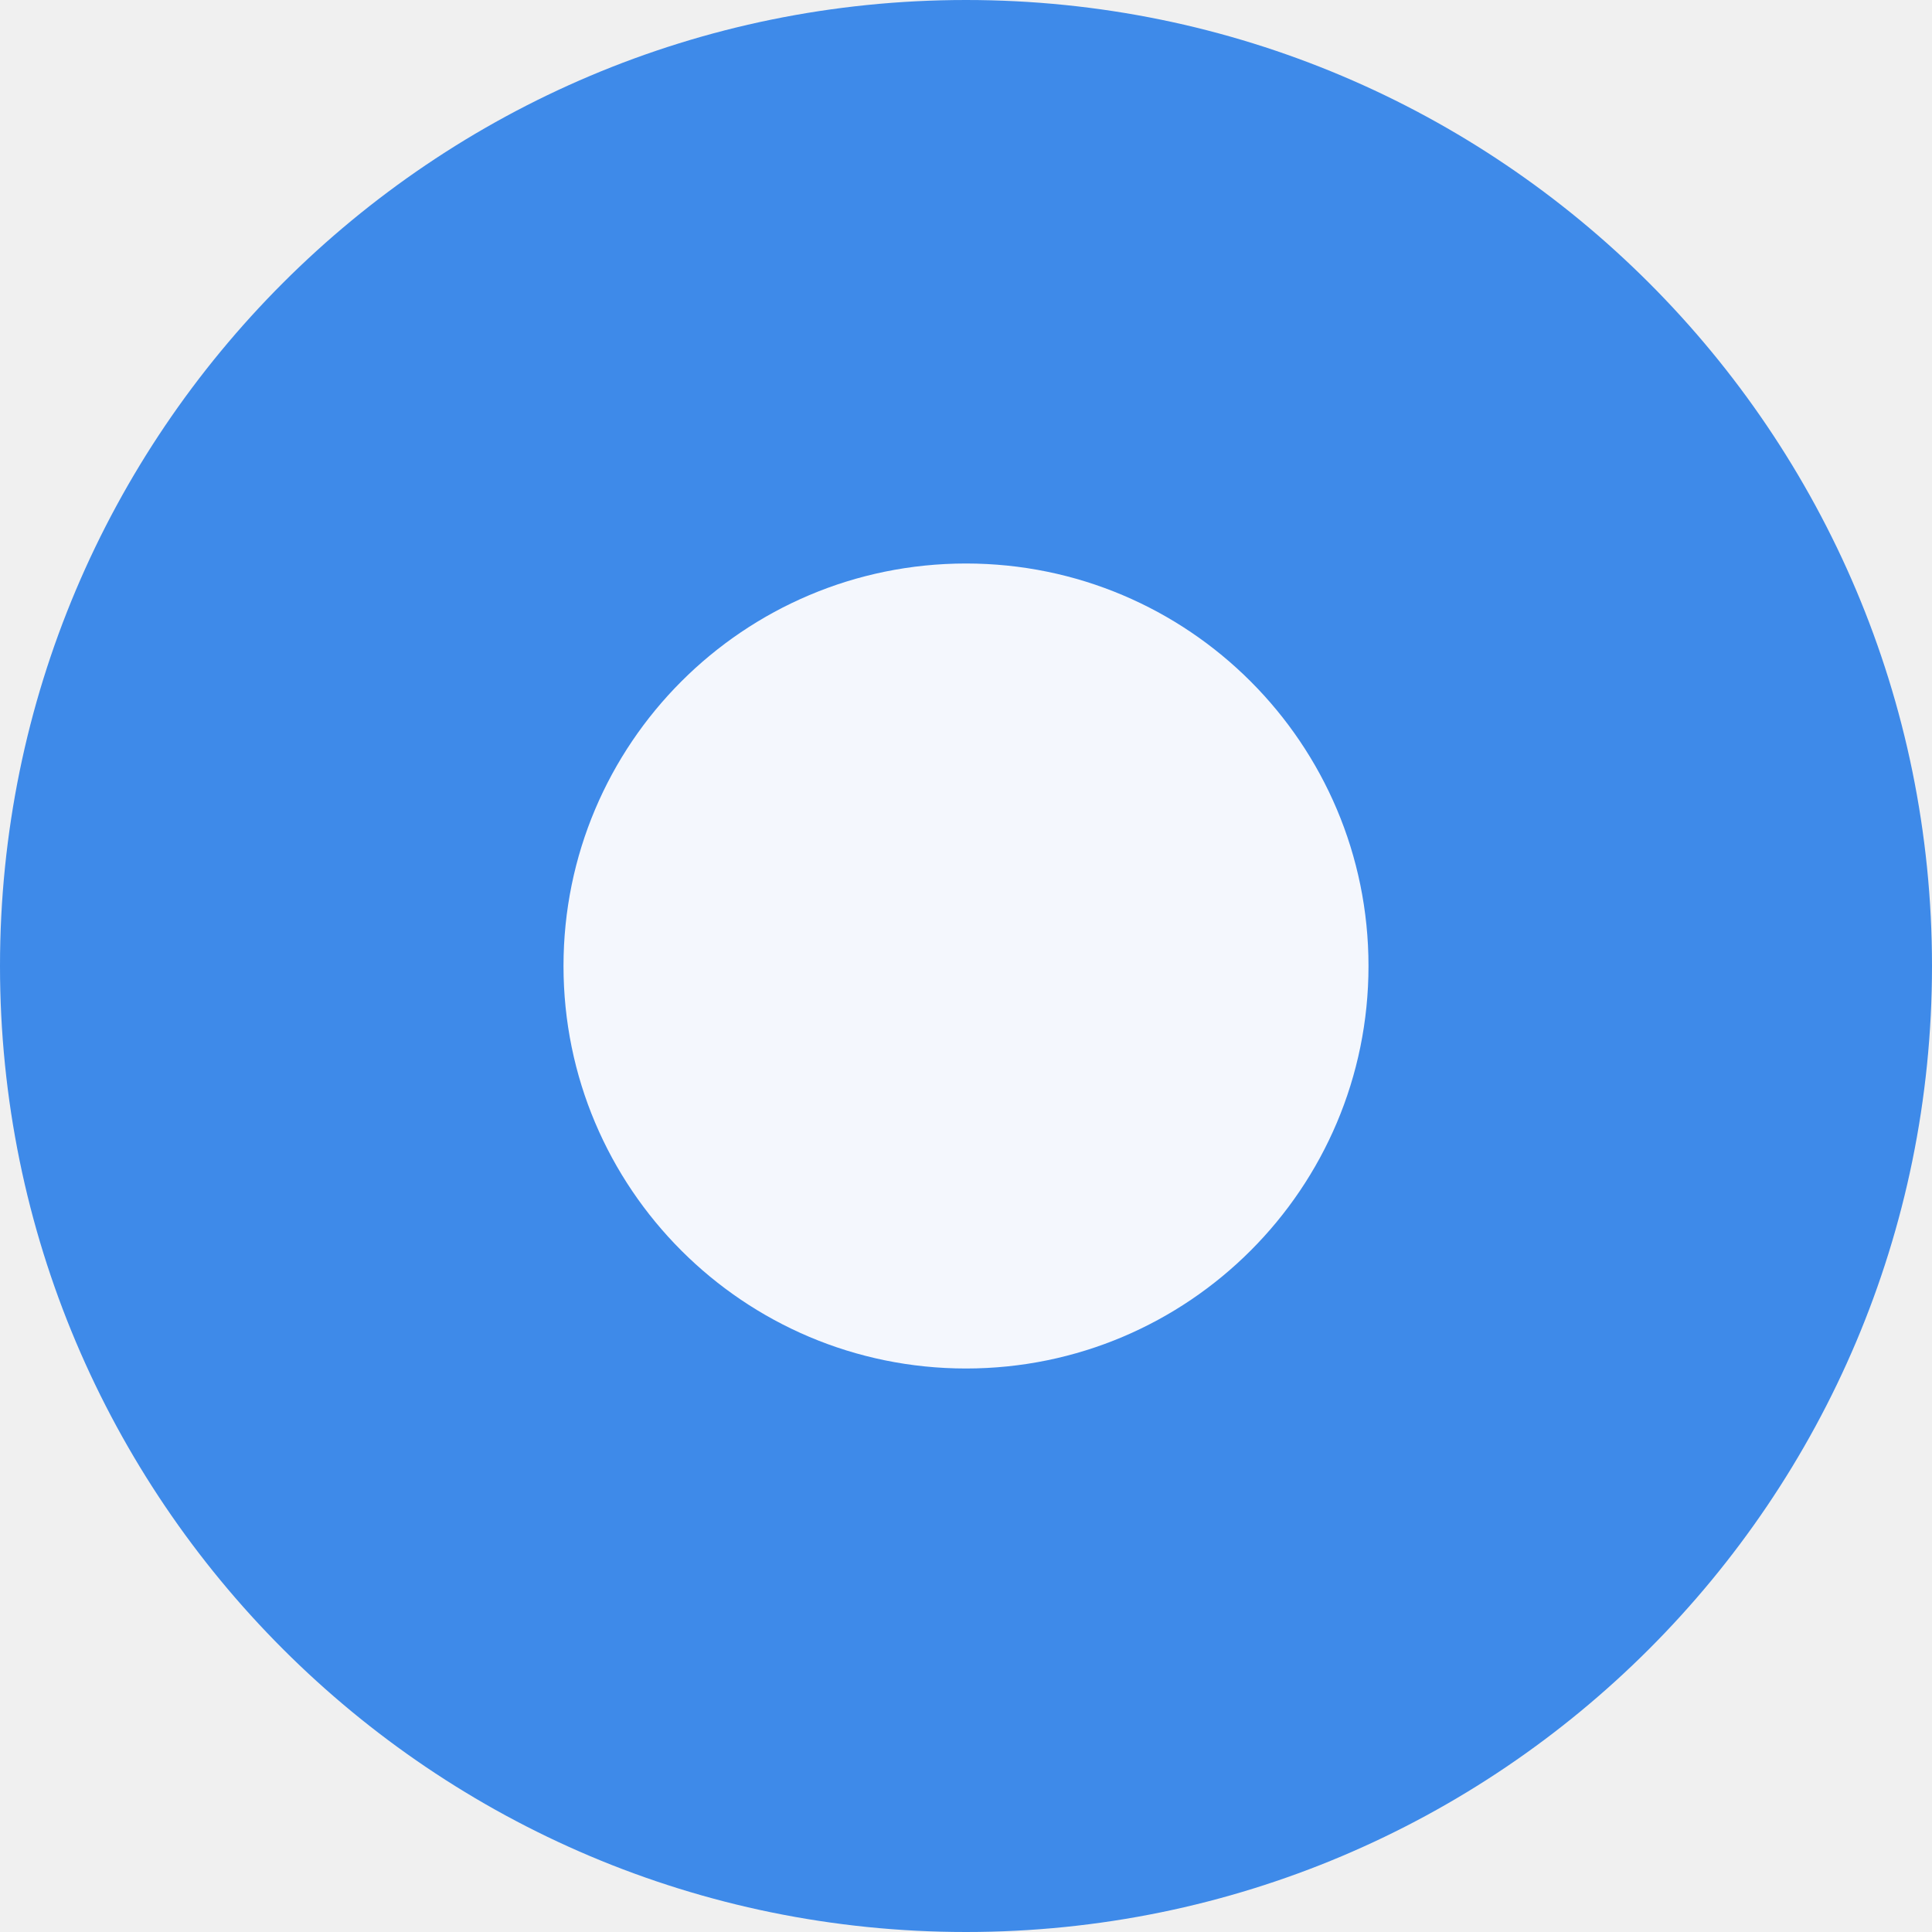
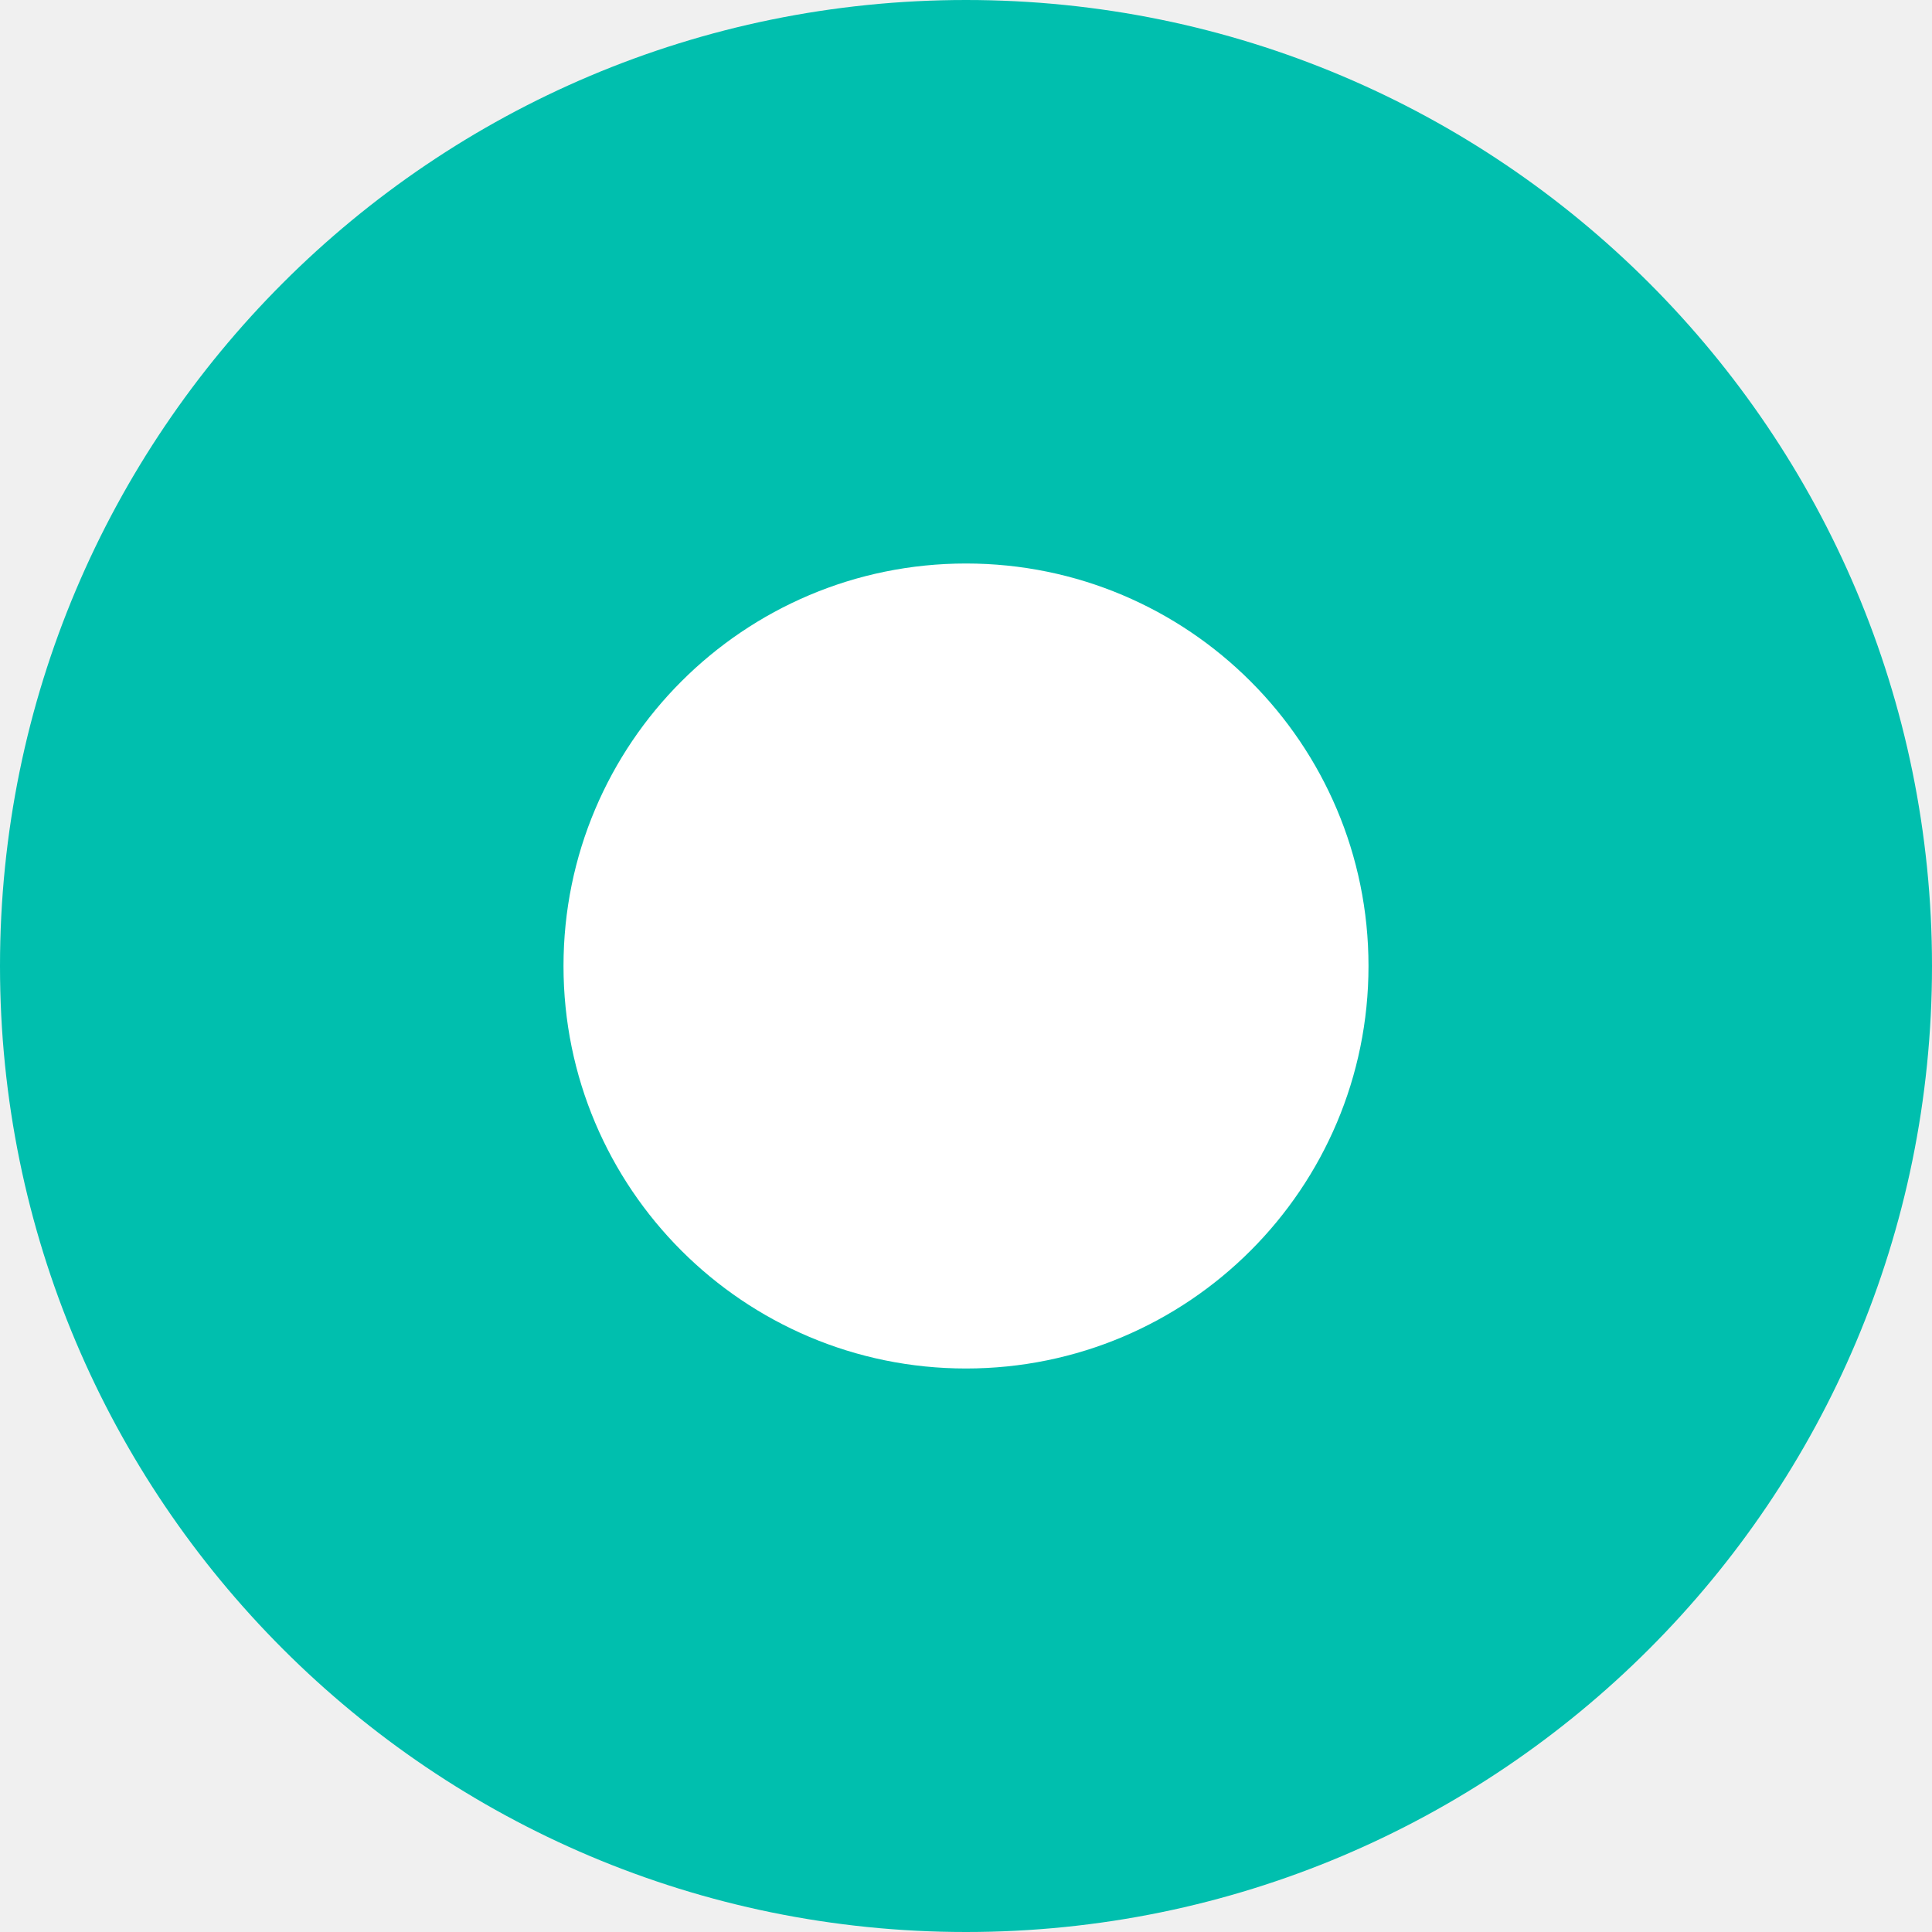
<svg xmlns="http://www.w3.org/2000/svg" width="24" height="24" viewBox="0 0 24 24">
  <g fill="none" fill-rule="evenodd">
-     <circle cx="12" cy="12" r="12" fill="#3E8AE9" />
-     <circle cx="12" cy="12" r="5" fill="#F4F7FD" />
+     <circle fill="#00BFAE" cx="12" cy="12" r="12" />
+     <circle fill="#FFF" cx="12" cy="12" r="5" />
  </g>
</svg>
